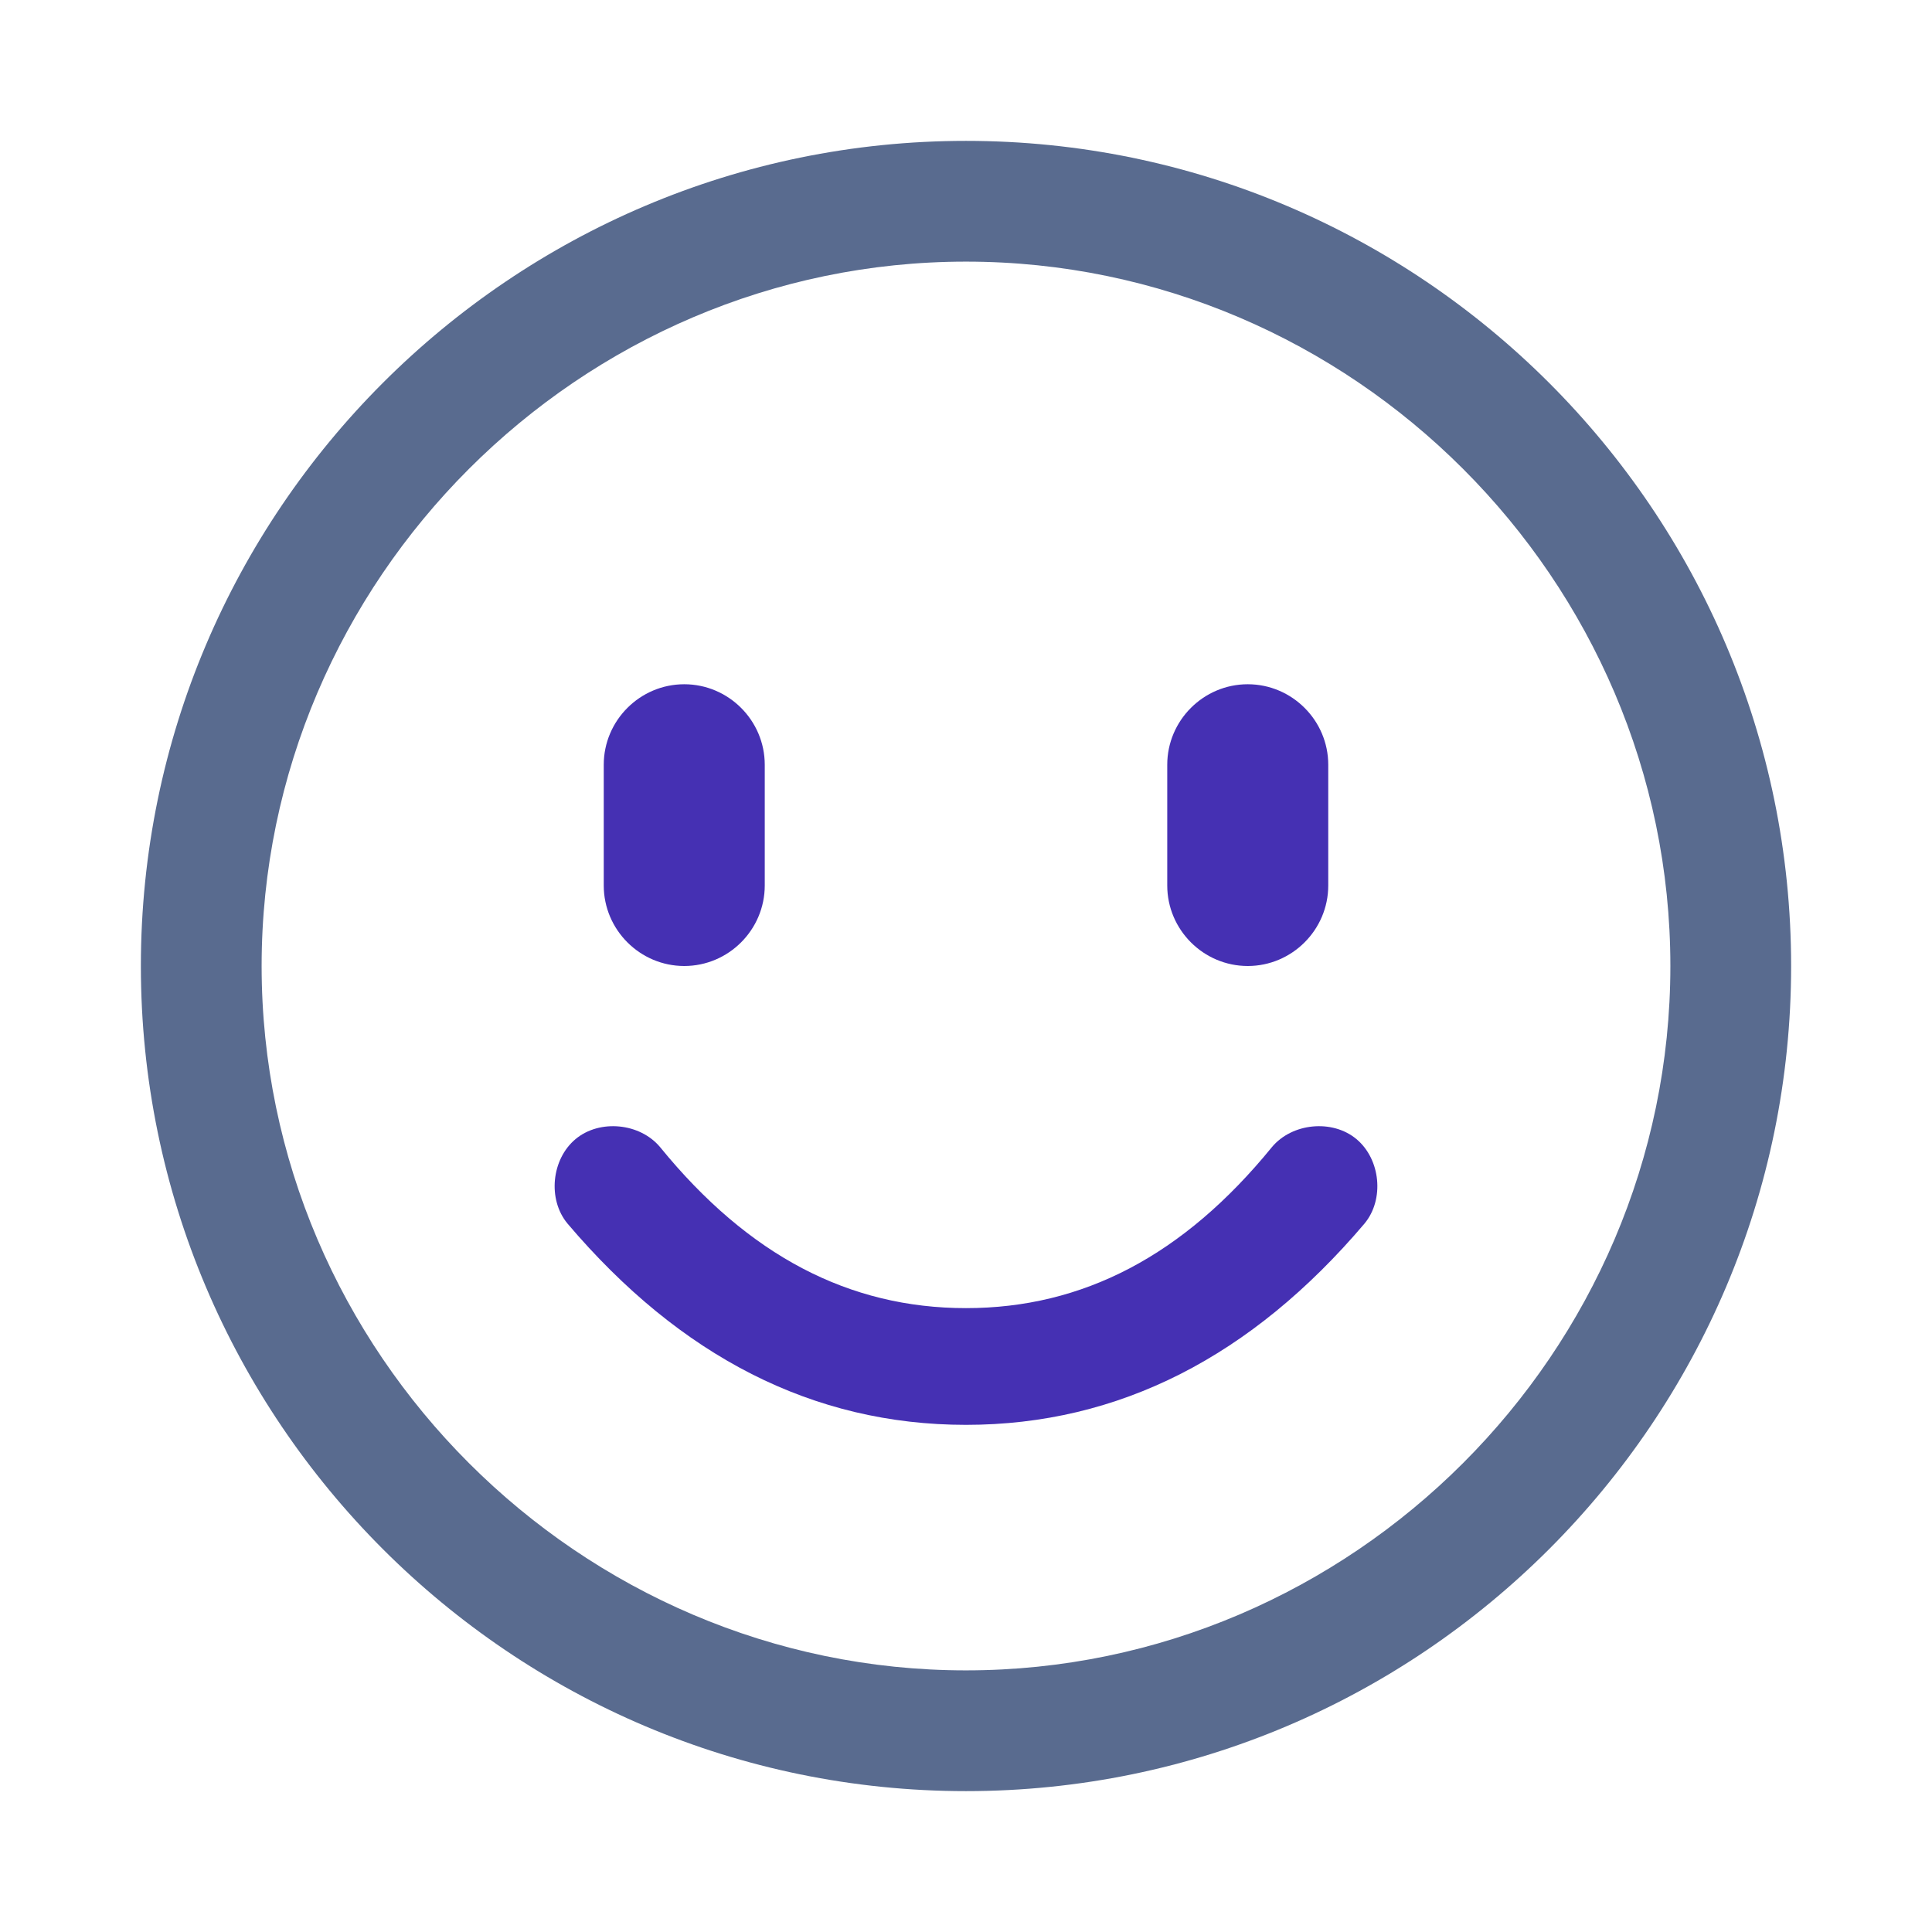
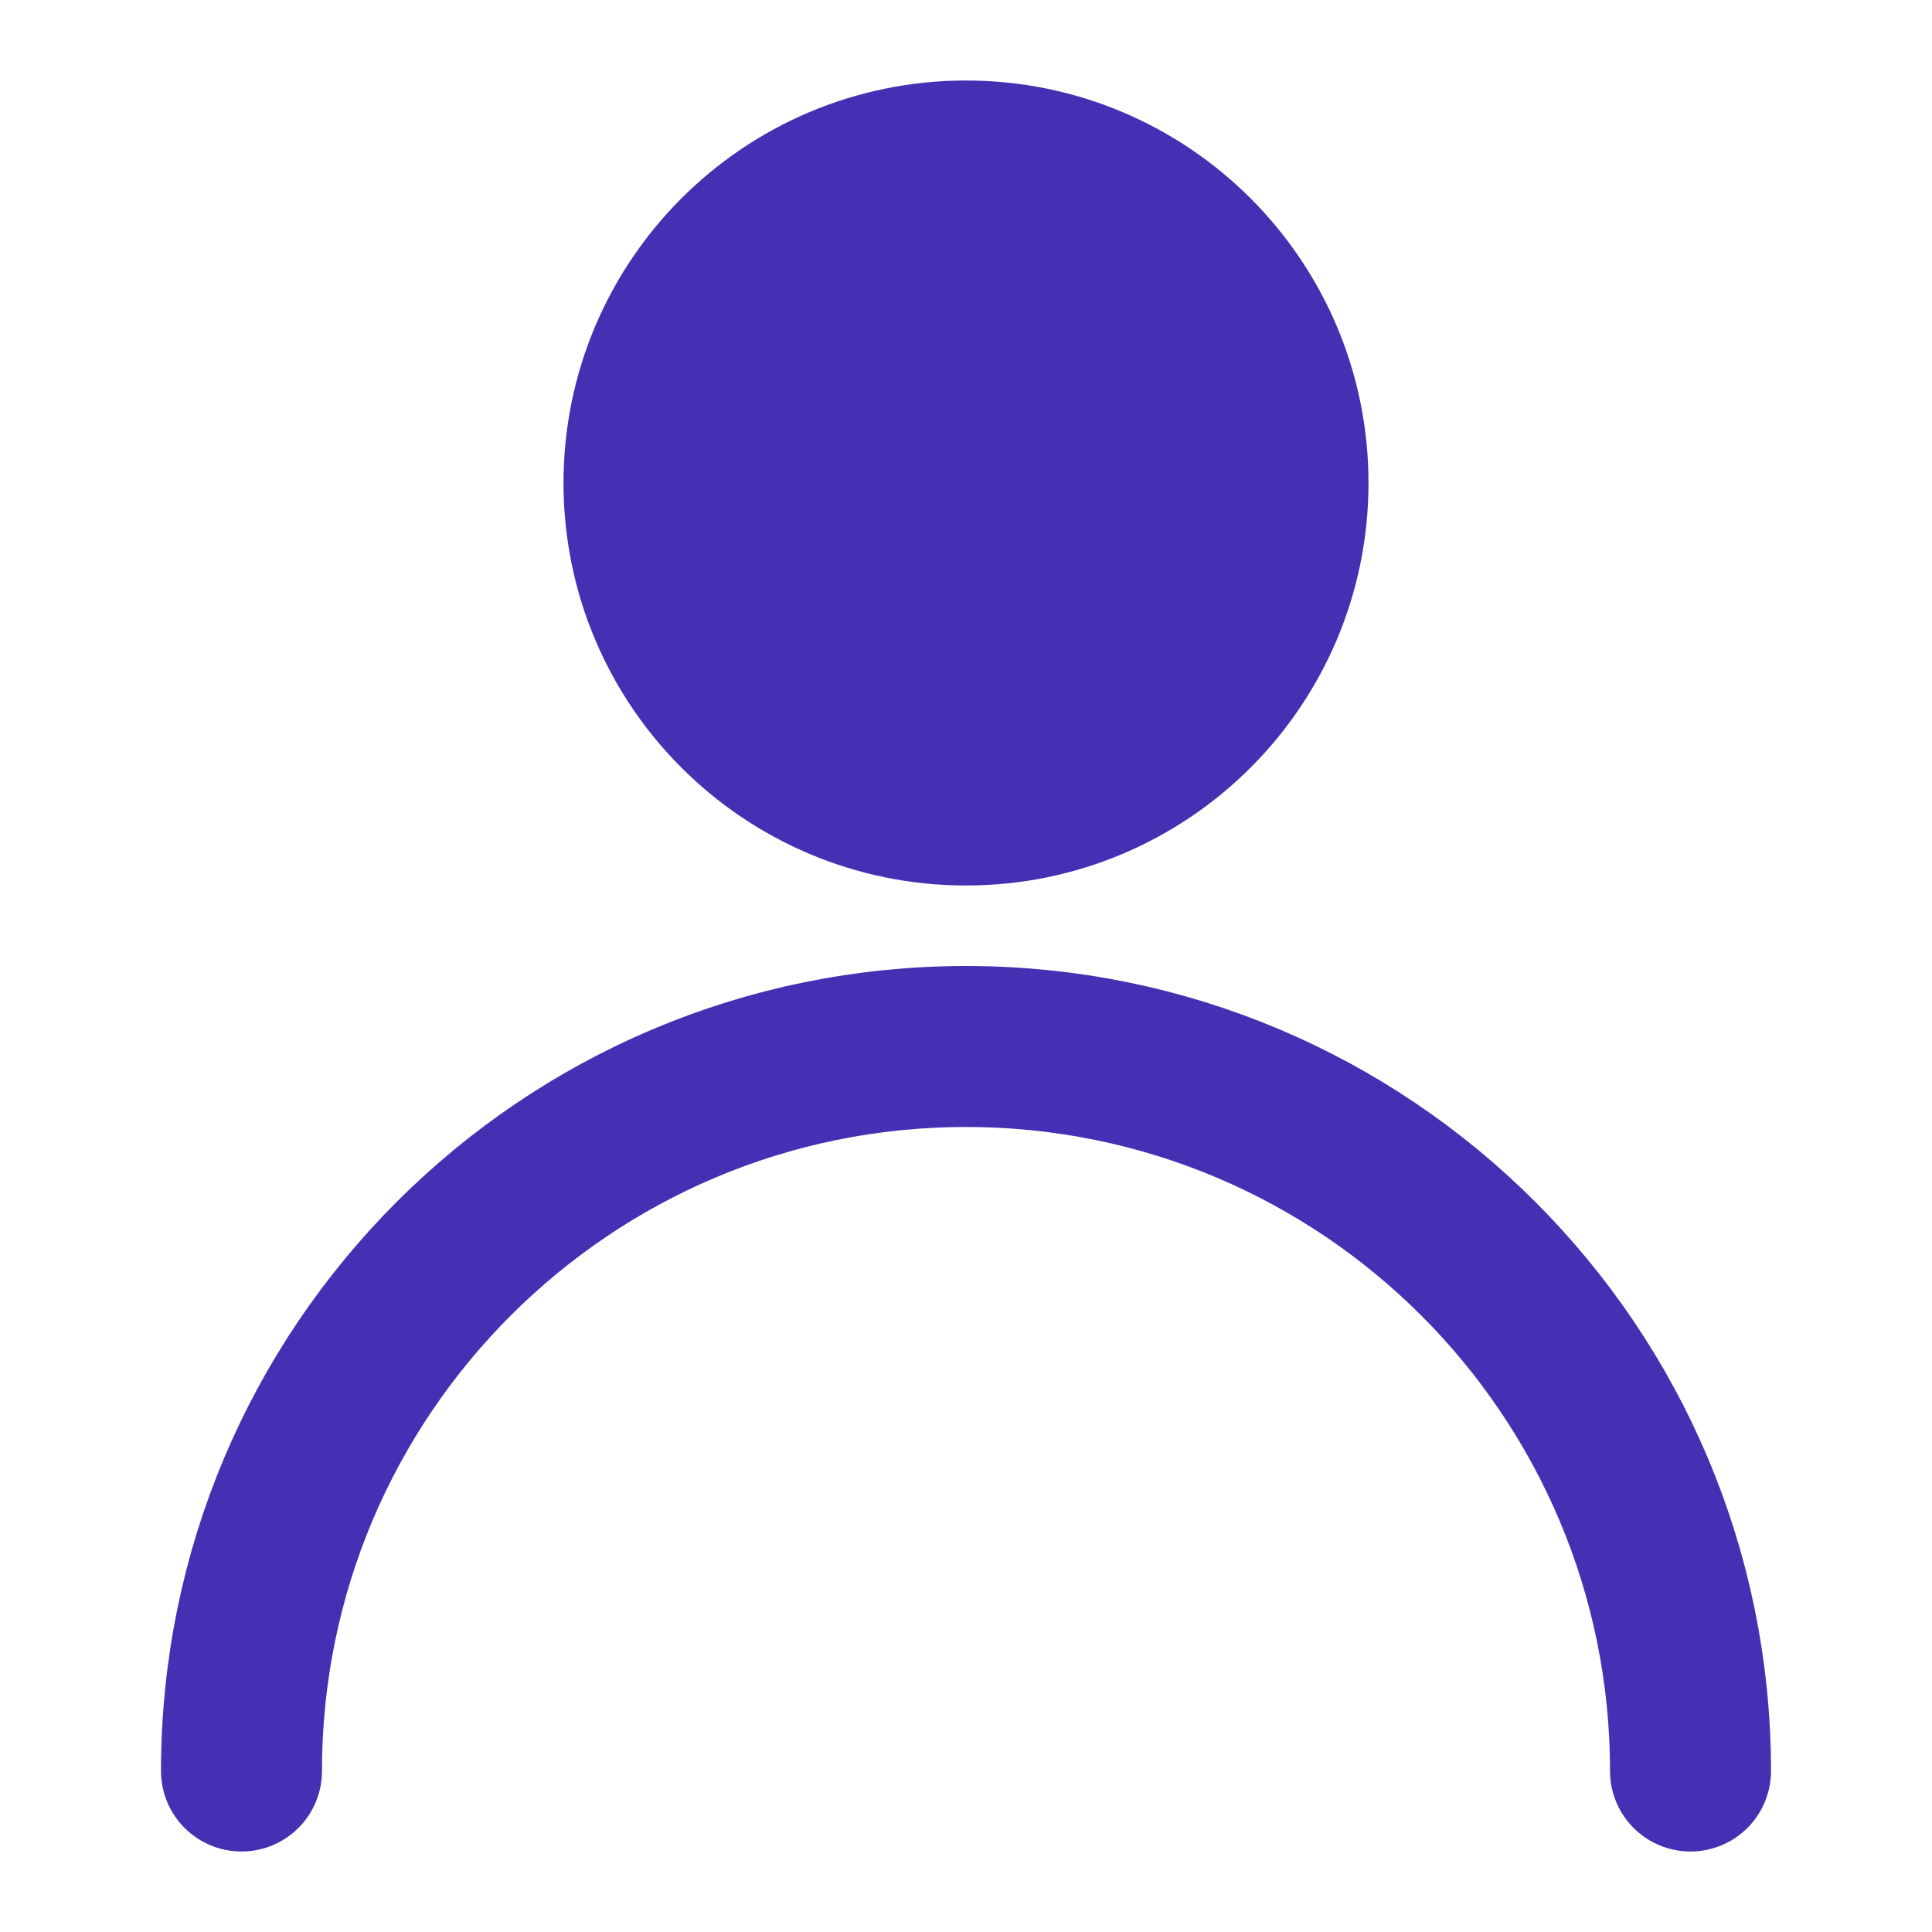
- <svg xmlns="http://www.w3.org/2000/svg" t="1677816500457" class="icon" viewBox="0 0 1024 1024" version="1.1" p-id="4033" width="1024" height="1024">
-   <path d="M512 74.667C270.933 74.667 74.667 270.933 74.667 512S270.933 949.333 512 949.333 949.333 753.067 949.333 512 753.067 74.667 512 74.667z m0 810.667c-204.8 0-373.333-168.533-373.333-373.333S307.2 138.667 512 138.667 885.333 307.2 885.333 512 716.8 885.333 512 885.333z" fill="#596B8F" p-id="4034" />
-   <path d="M674.133 608c-46.933 57.6-100.267 85.333-162.133 85.333s-115.2-27.733-162.133-85.333c-10.667-12.8-32-14.933-44.8-4.267-12.8 10.667-14.933 32-4.267 44.8 59.733 70.4 130.133 106.667 211.2 106.667s151.467-36.267 211.2-106.667c10.667-12.8 8.533-34.133-4.267-44.8-12.8-10.667-34.133-8.533-44.8 4.267zM362.667 512c23.467 0 42.667-19.2 42.667-42.667v-64c0-23.467-19.2-42.667-42.667-42.667s-42.667 19.2-42.667 42.667v64c0 23.467 19.2 42.667 42.667 42.667zM661.333 512c23.467 0 42.667-19.2 42.667-42.667v-64c0-23.467-19.2-42.667-42.667-42.667s-42.667 19.2-42.667 42.667v64c0 23.467 19.2 42.667 42.667 42.667z" fill="#4530B3" p-id="4035" />
+ <svg xmlns="http://www.w3.org/2000/svg" width="32" height="32" viewBox="0 0 48 48" fill="none">
+   <circle cx="24" cy="12" r="8" fill="#4530B3" stroke="#4530B3" stroke-width="4" stroke-linecap="round" stroke-linejoin="bevel" />
+   <path d="M42 44C42 34.059 33.941 26 24 26C14.059 26 6 34.059 6 44" stroke="#4530B3" stroke-width="4" stroke-linecap="round" stroke-linejoin="bevel" />
</svg>
